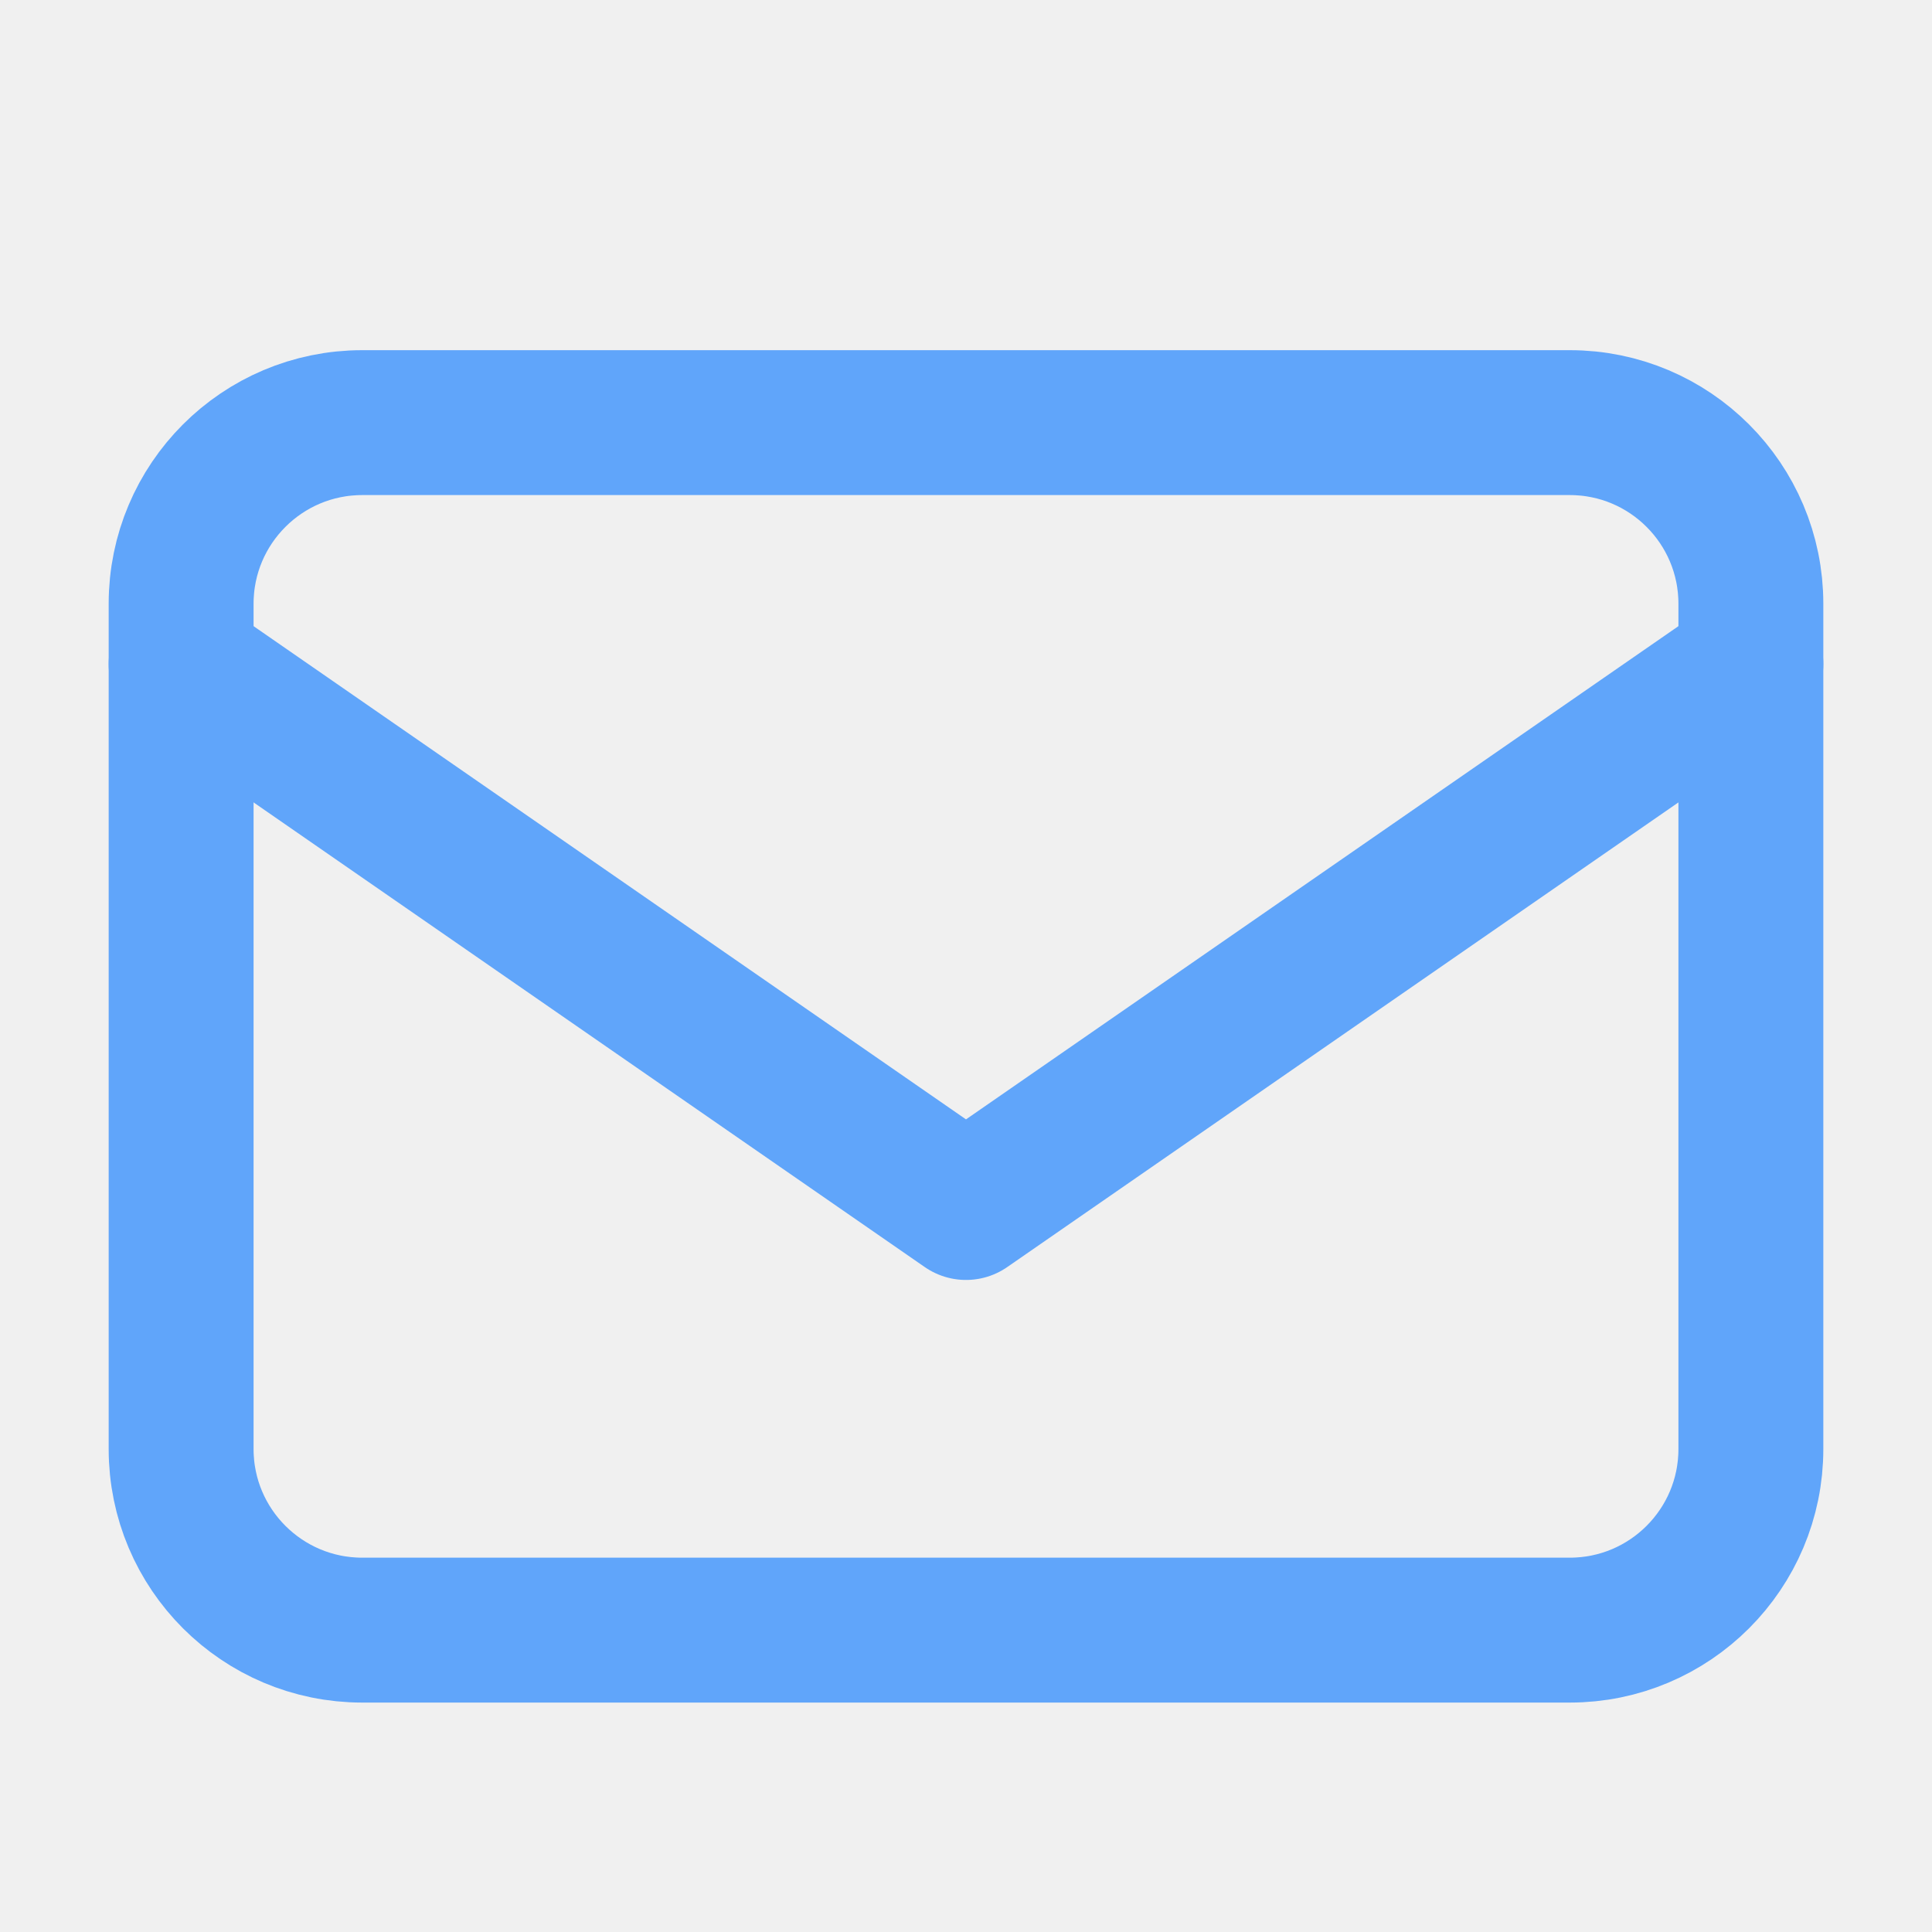
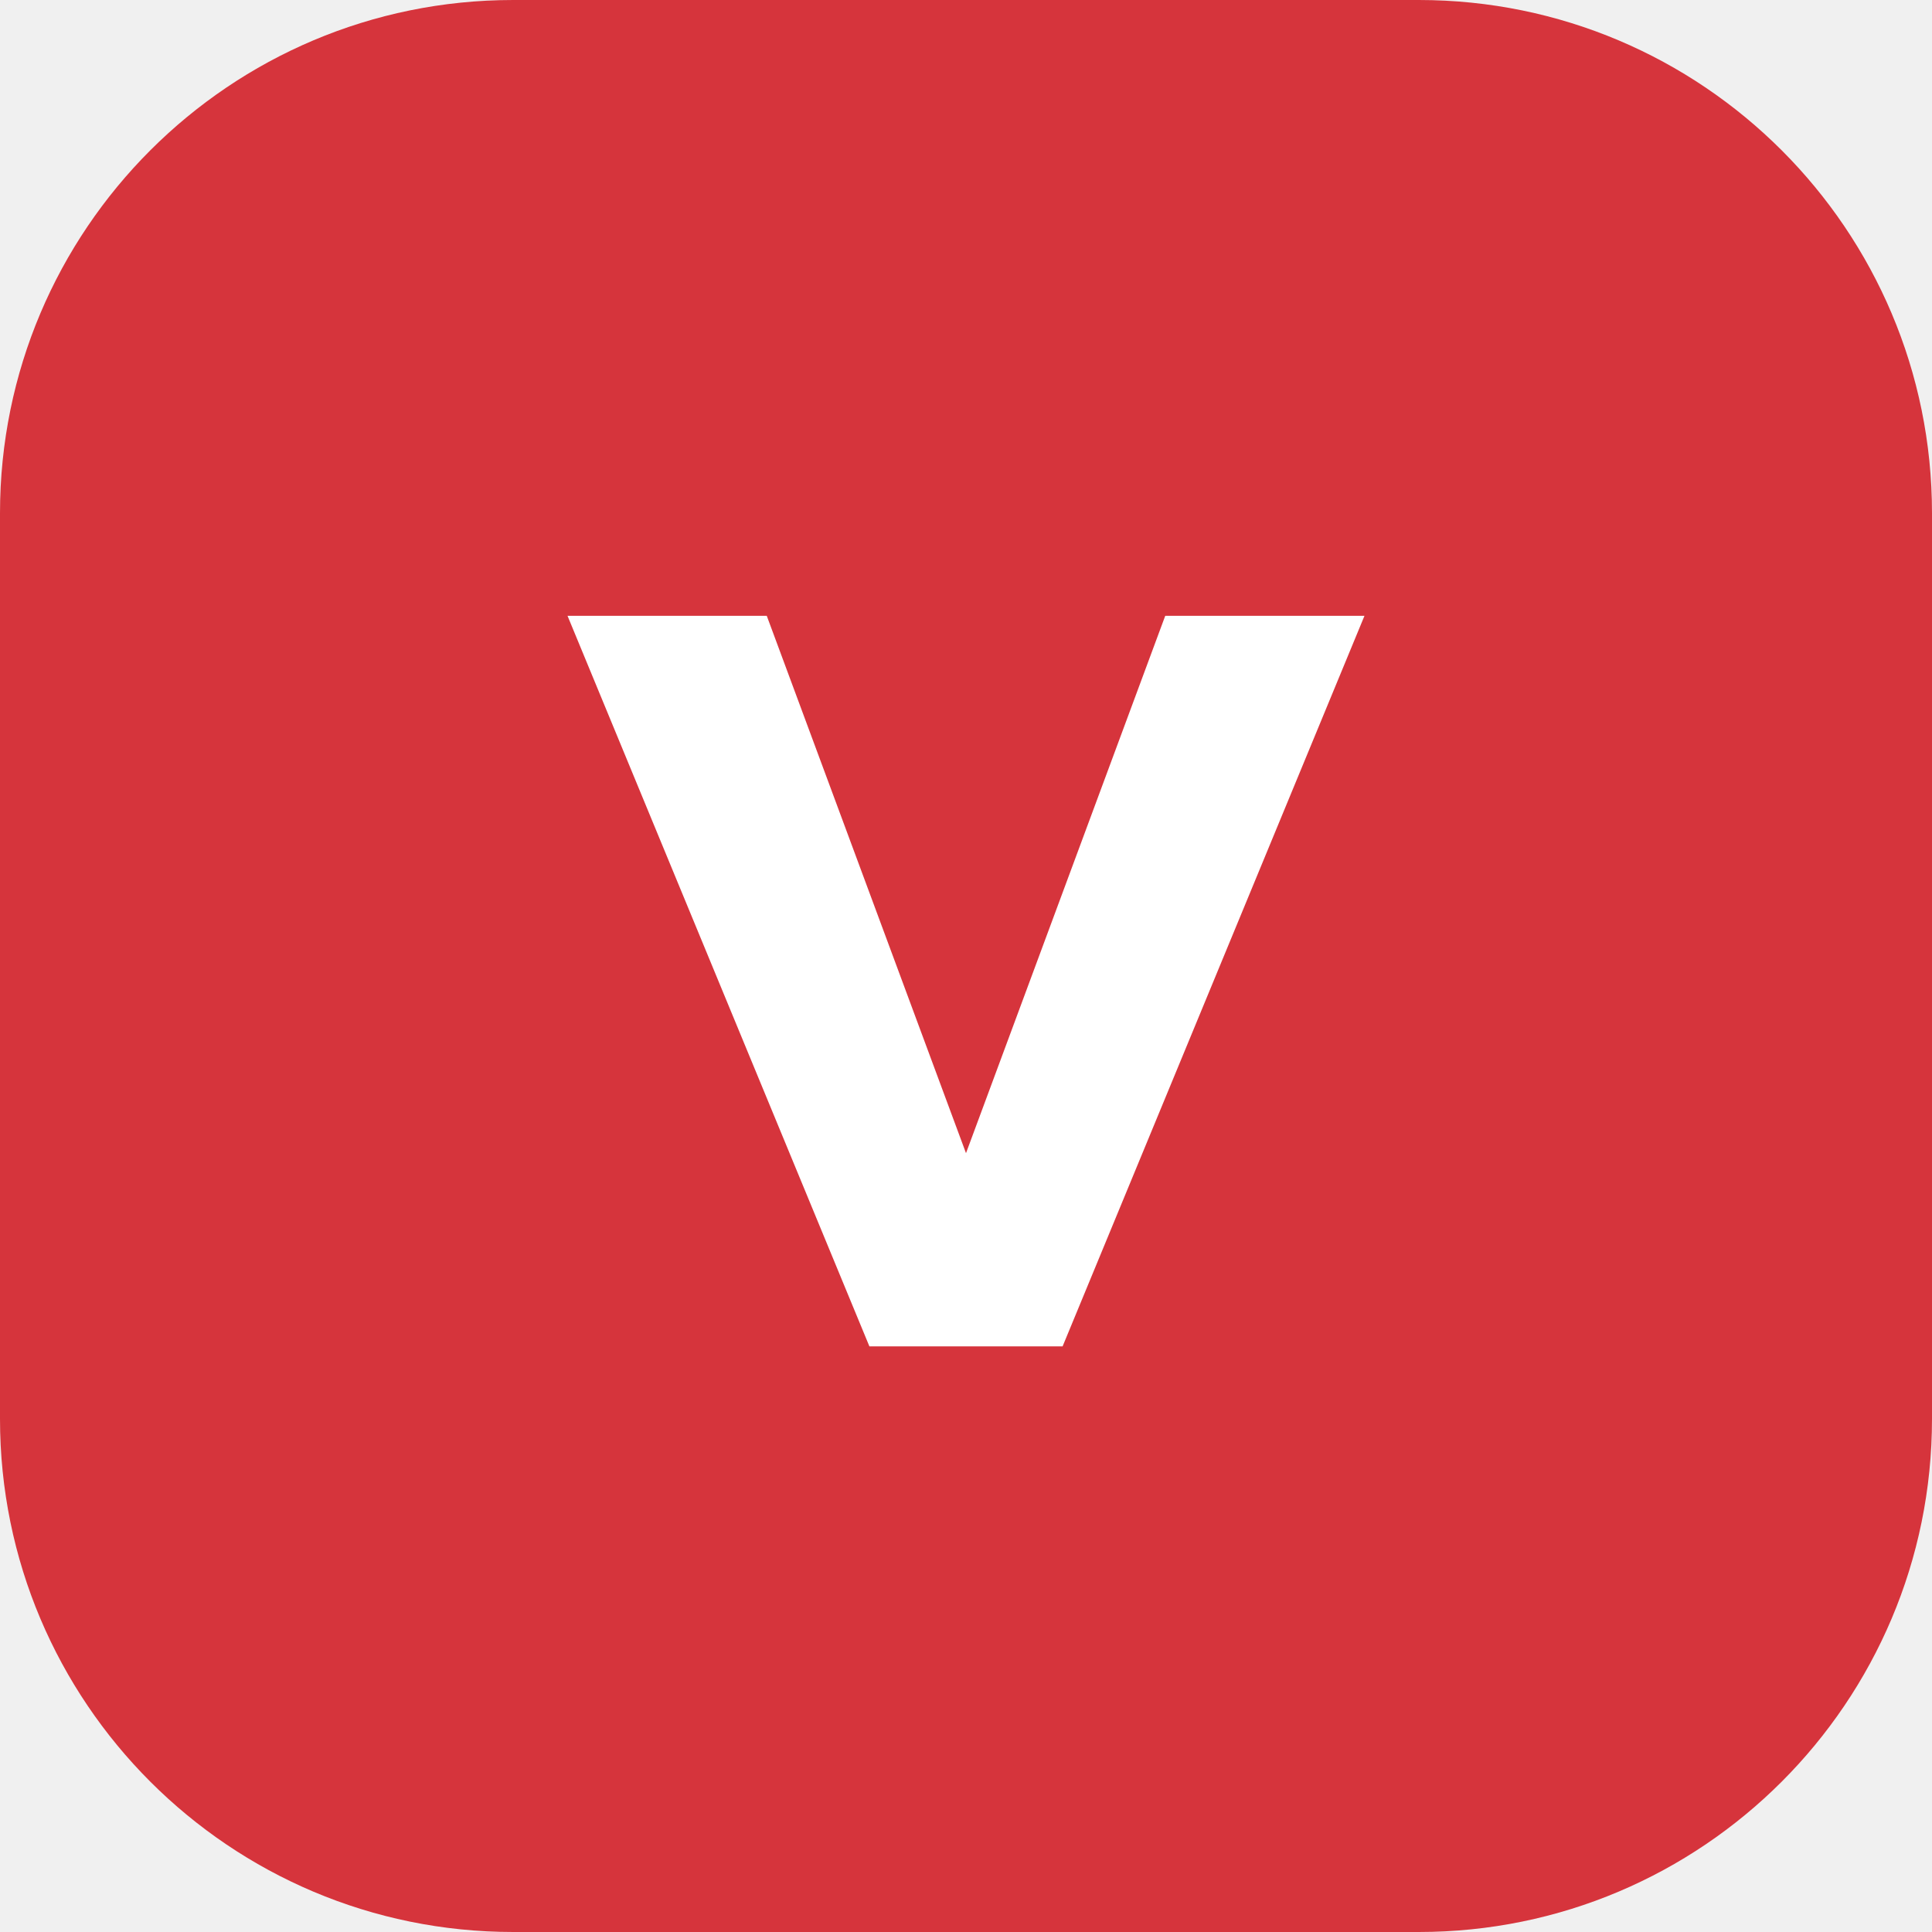
- <svg xmlns="http://www.w3.org/2000/svg" viewBox="0 0 32 32" fill="none">
-   <rect x="3" y="7" width="26" height="20" rx="3" stroke="#60A5FA" stroke-width="2.4" fill="none" />
-   <path d="M3 11l13 9 13-9" stroke="#60A5FA" stroke-width="2.4" stroke-linecap="round" stroke-linejoin="round" />
+ <svg xmlns="http://www.w3.org/2000/svg" viewBox="0 0 32 32" fill="none" role="img" aria-label="Valasys">
+   <rect width="32" height="32" rx="8.5" fill="#D6343C" />
+   <path d="M9.4 10.2h3.3l3.3 8.9 3.3-8.9h3.3l-5 12.1h-3.2l-5-12.1z" fill="#fff" />
</svg>
